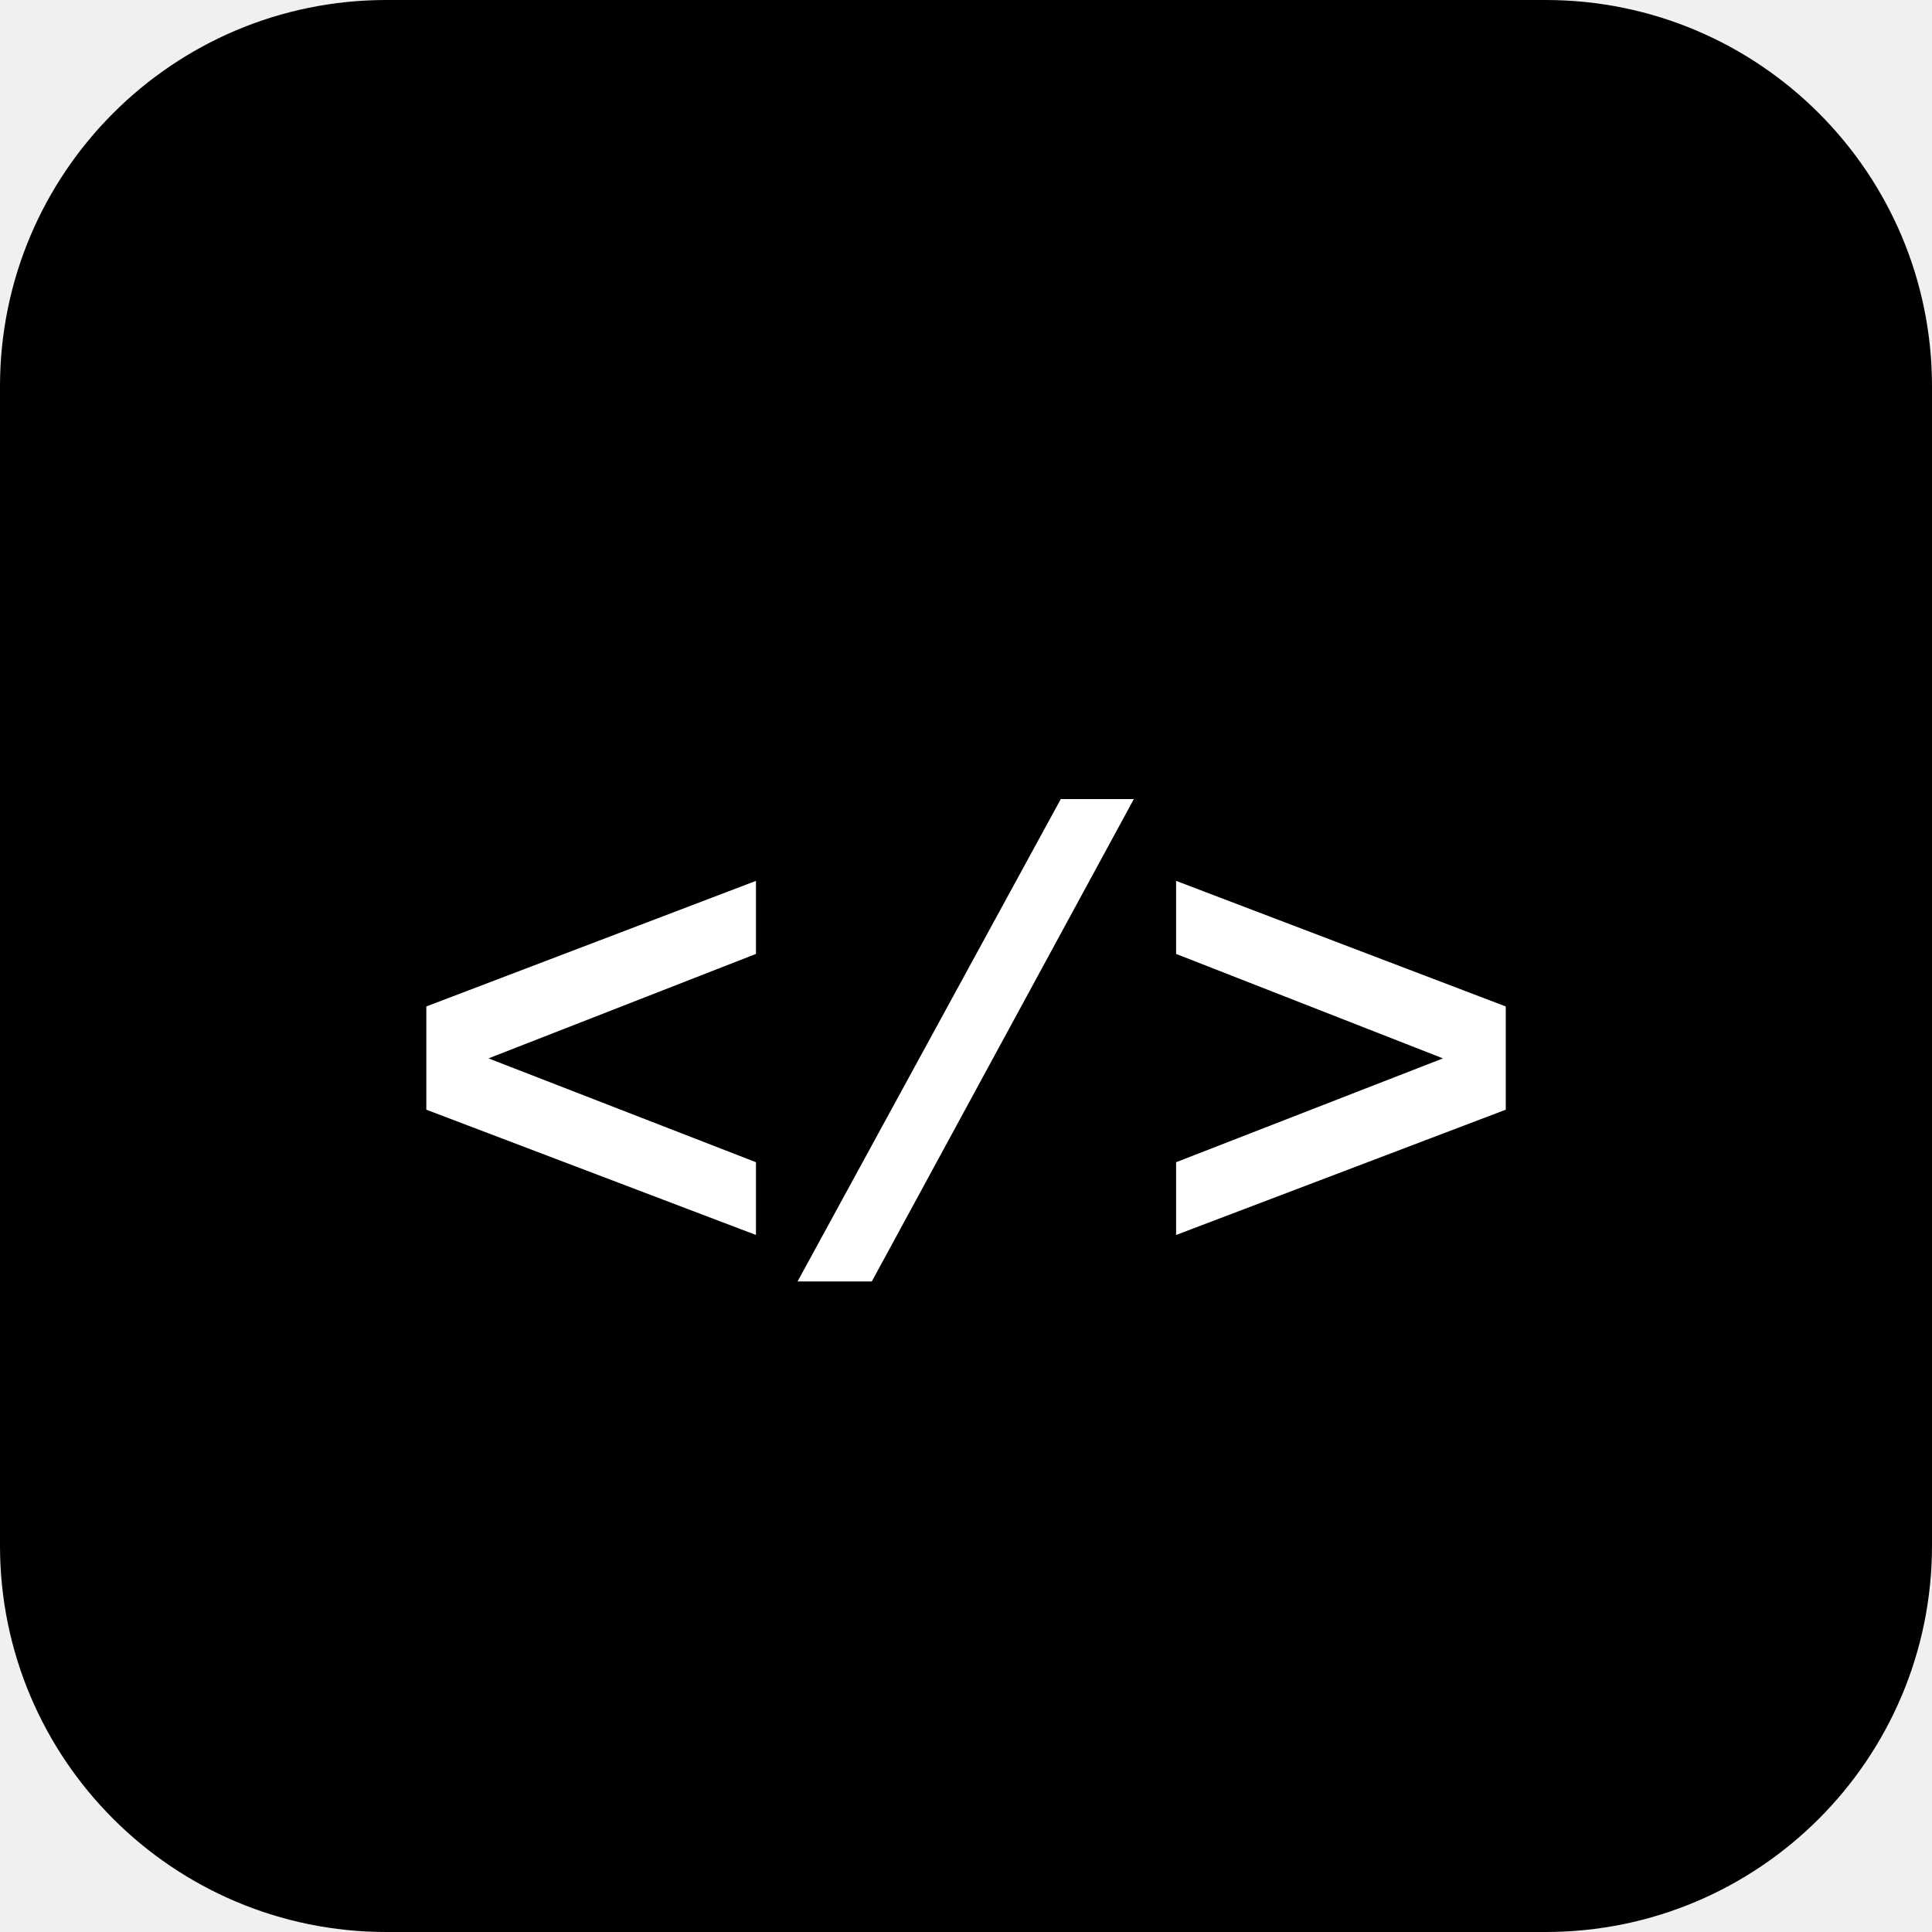
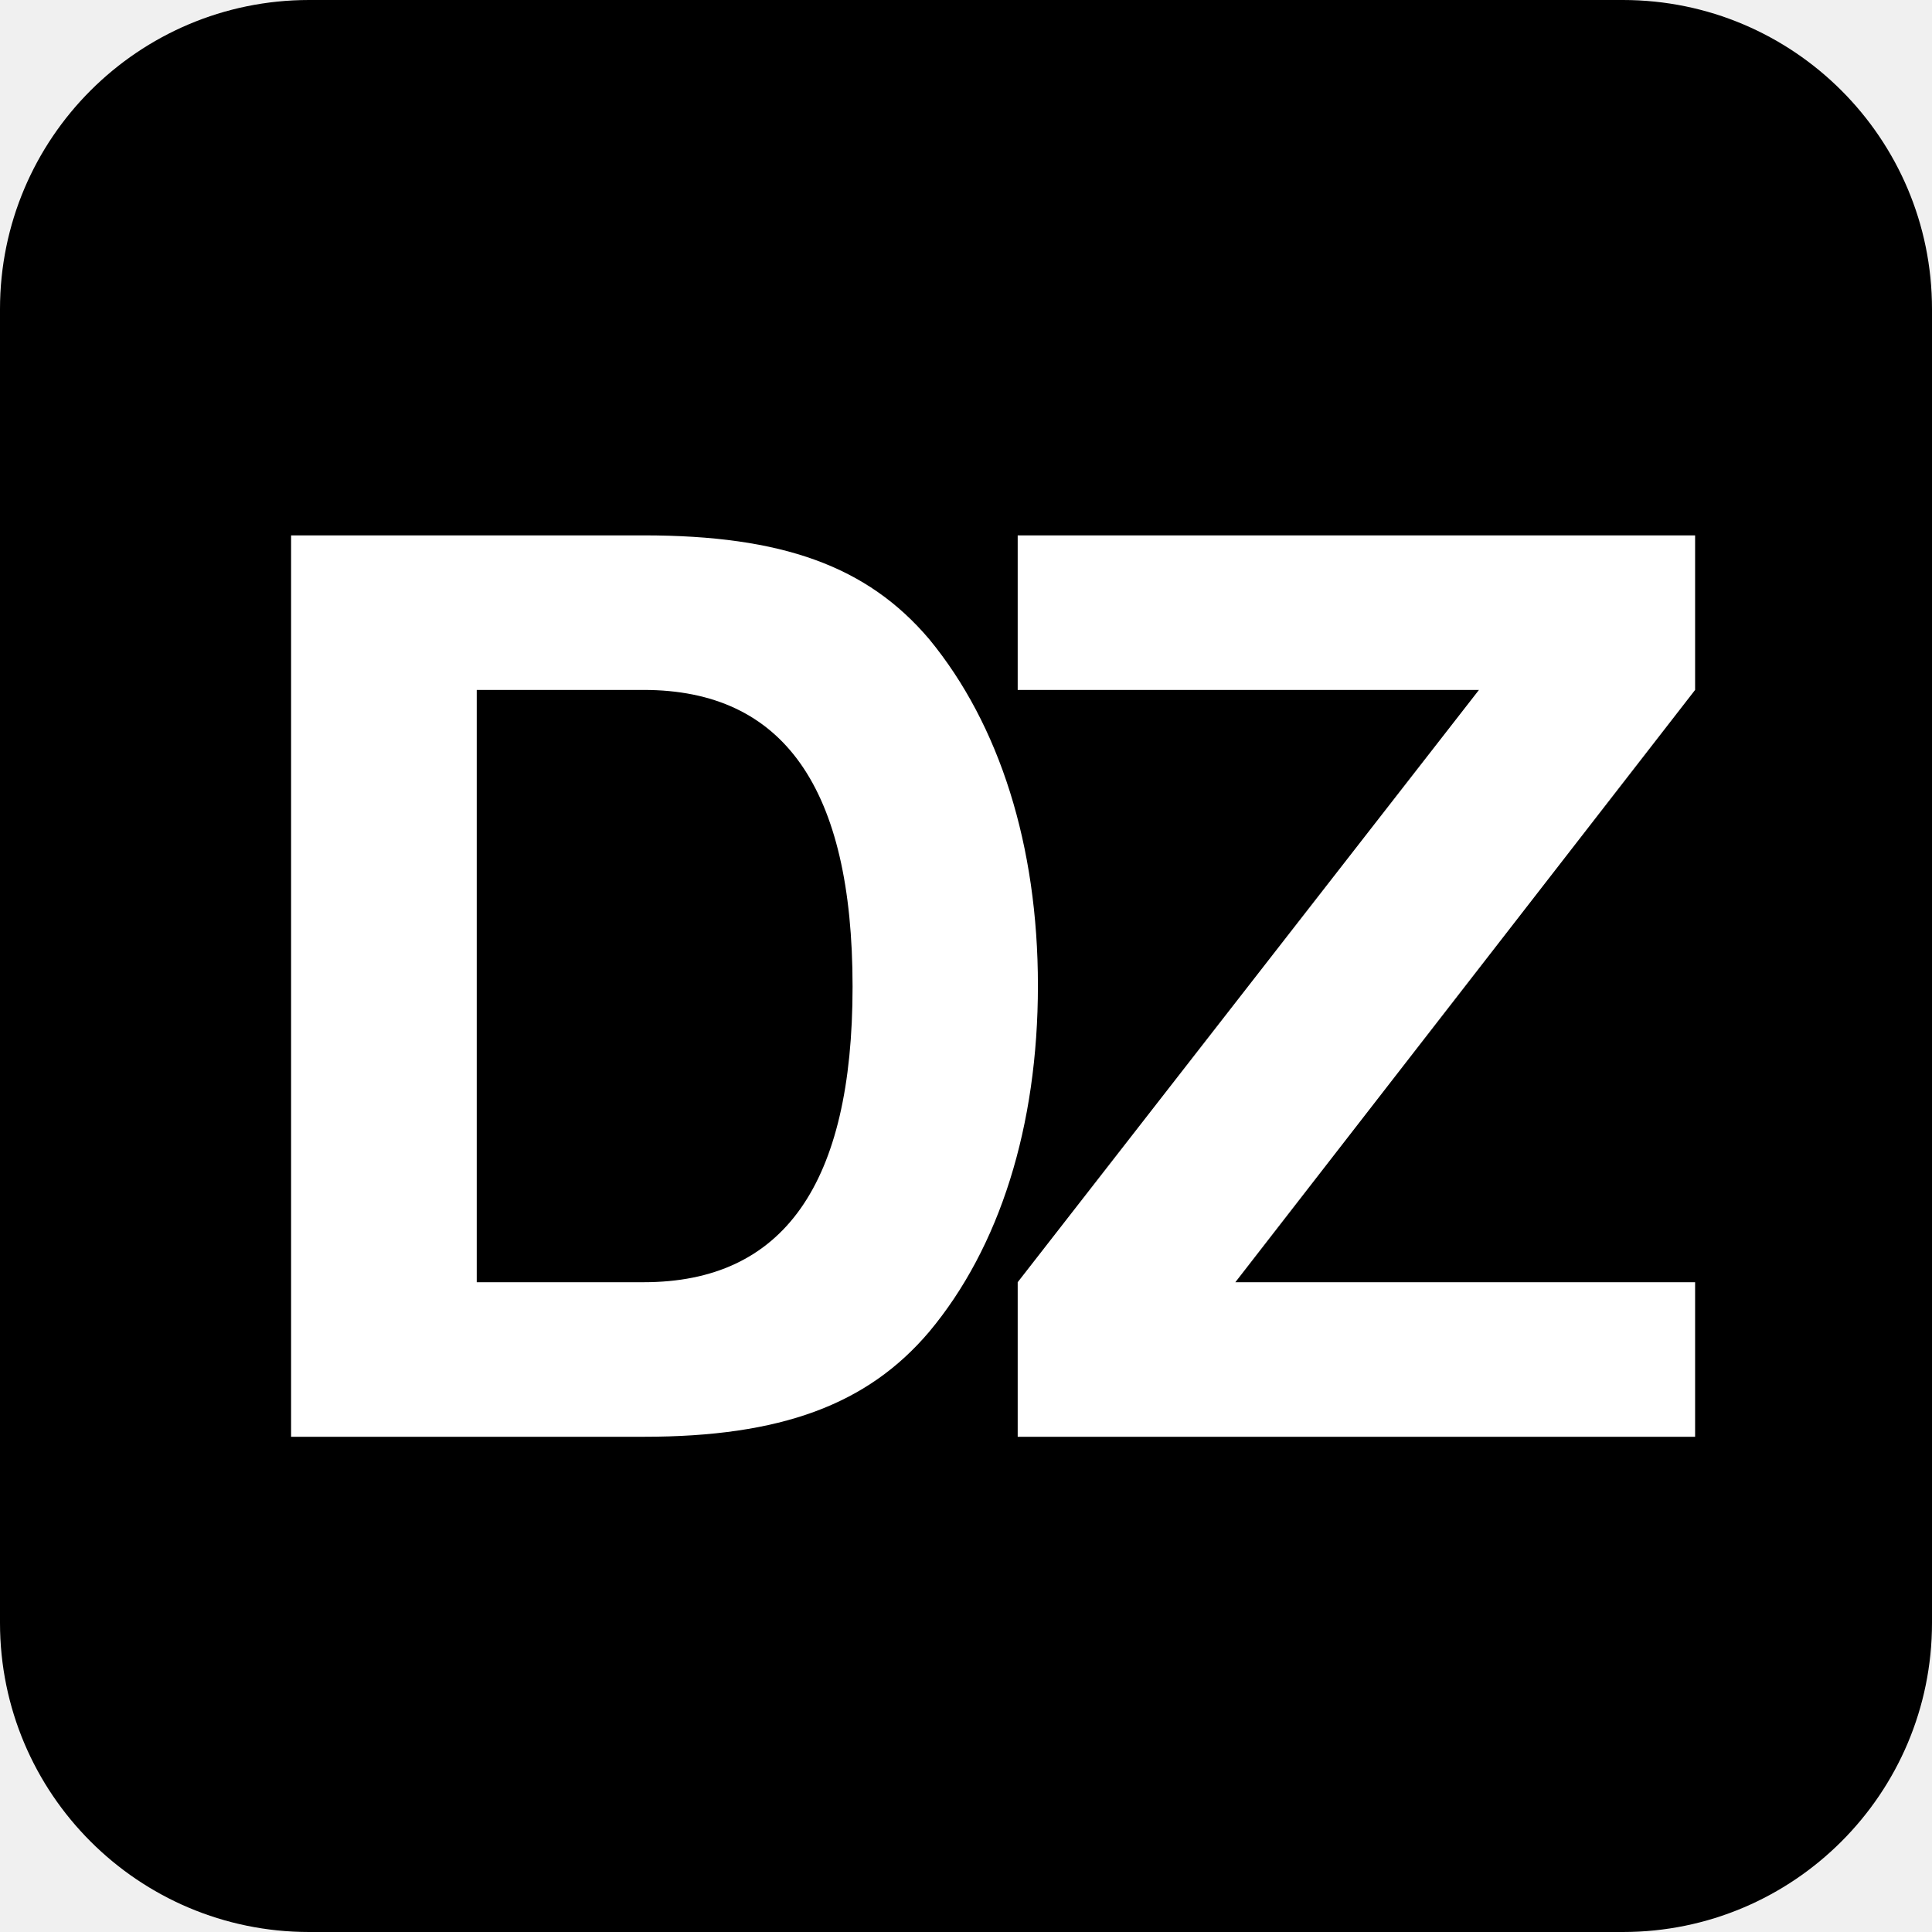
<svg xmlns="http://www.w3.org/2000/svg" viewBox="0 0 100 100">
-   <rect width="100" height="100" rx="20" ry="20" fill="black" />
-   <text x="50" y="66" text-anchor="middle" font-family="'Courier New', Courier, monospace" font-weight="700" font-size="34" letter-spacing="-1" fill="white">&lt;/&gt;</text>
+   <rect width="100" height="100" rx="16" ry="16" fill="#000000" />
+   <text x="50" y="52" text-anchor="middle" dominant-baseline="middle" font-family="'Helvetica Neue', Helvetica, Arial, sans-serif" font-weight="700" font-size="64" letter-spacing="-4" fill="#ffffff">DZ</text>
</svg>
